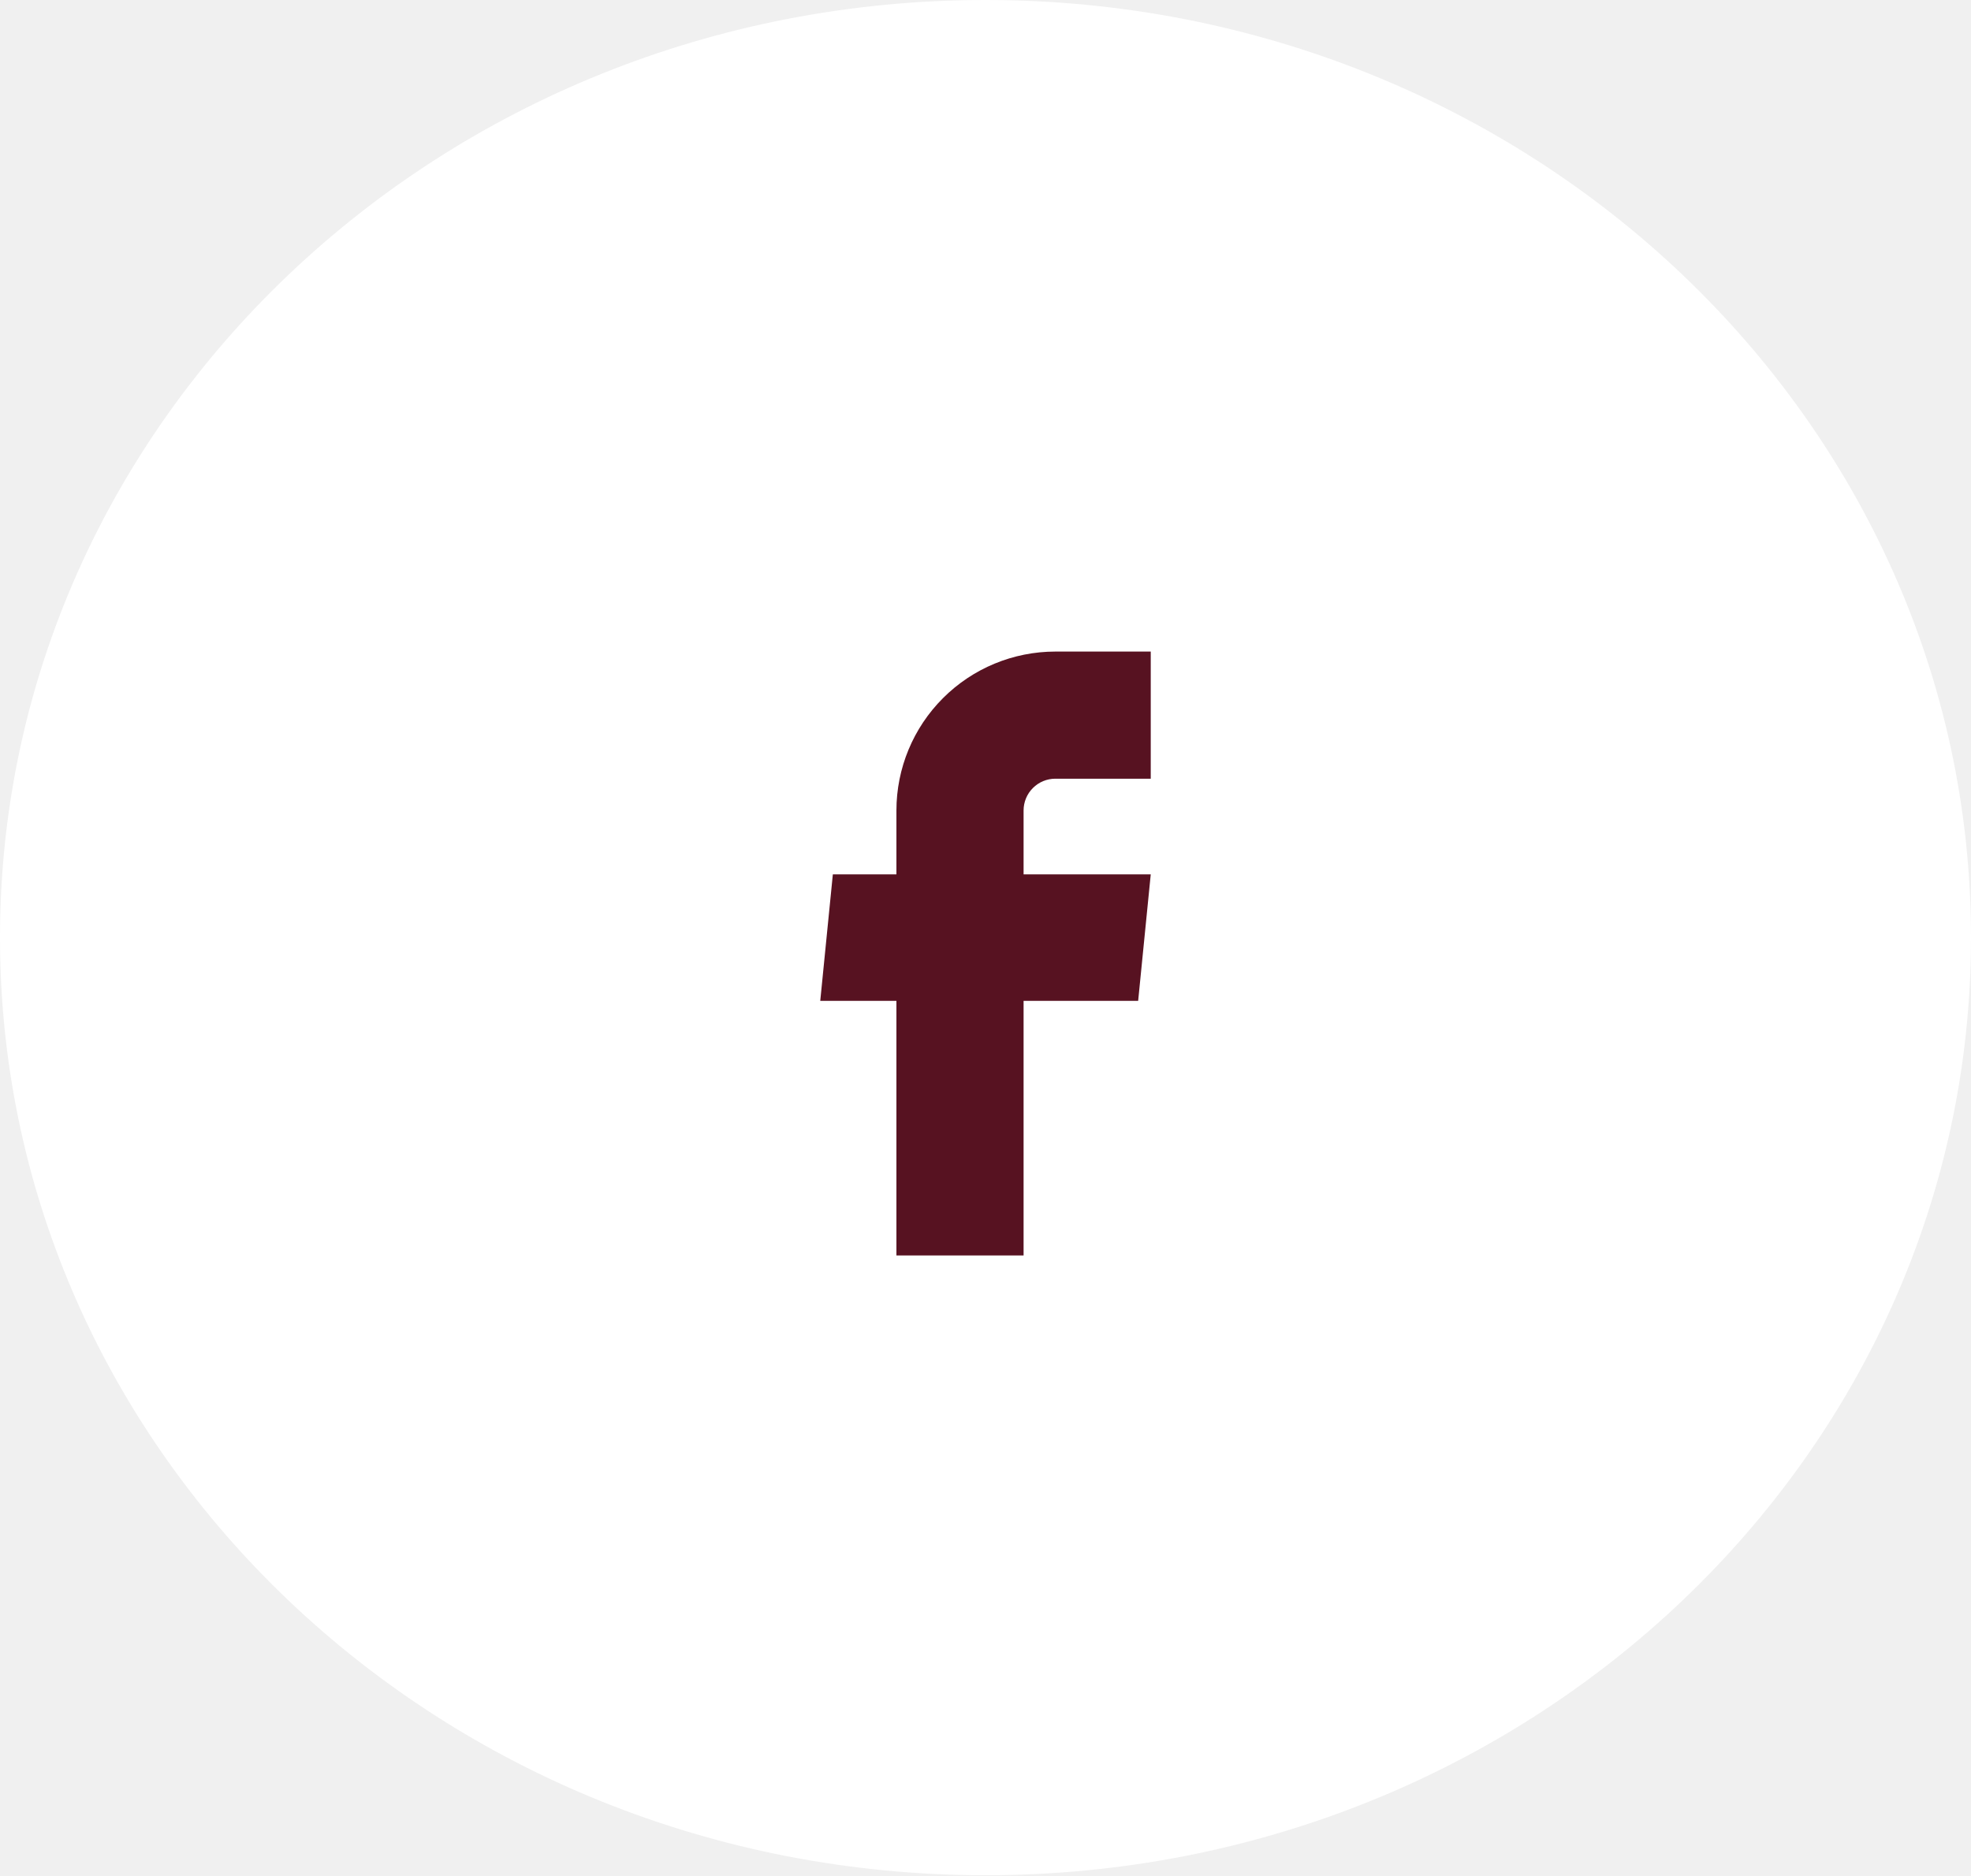
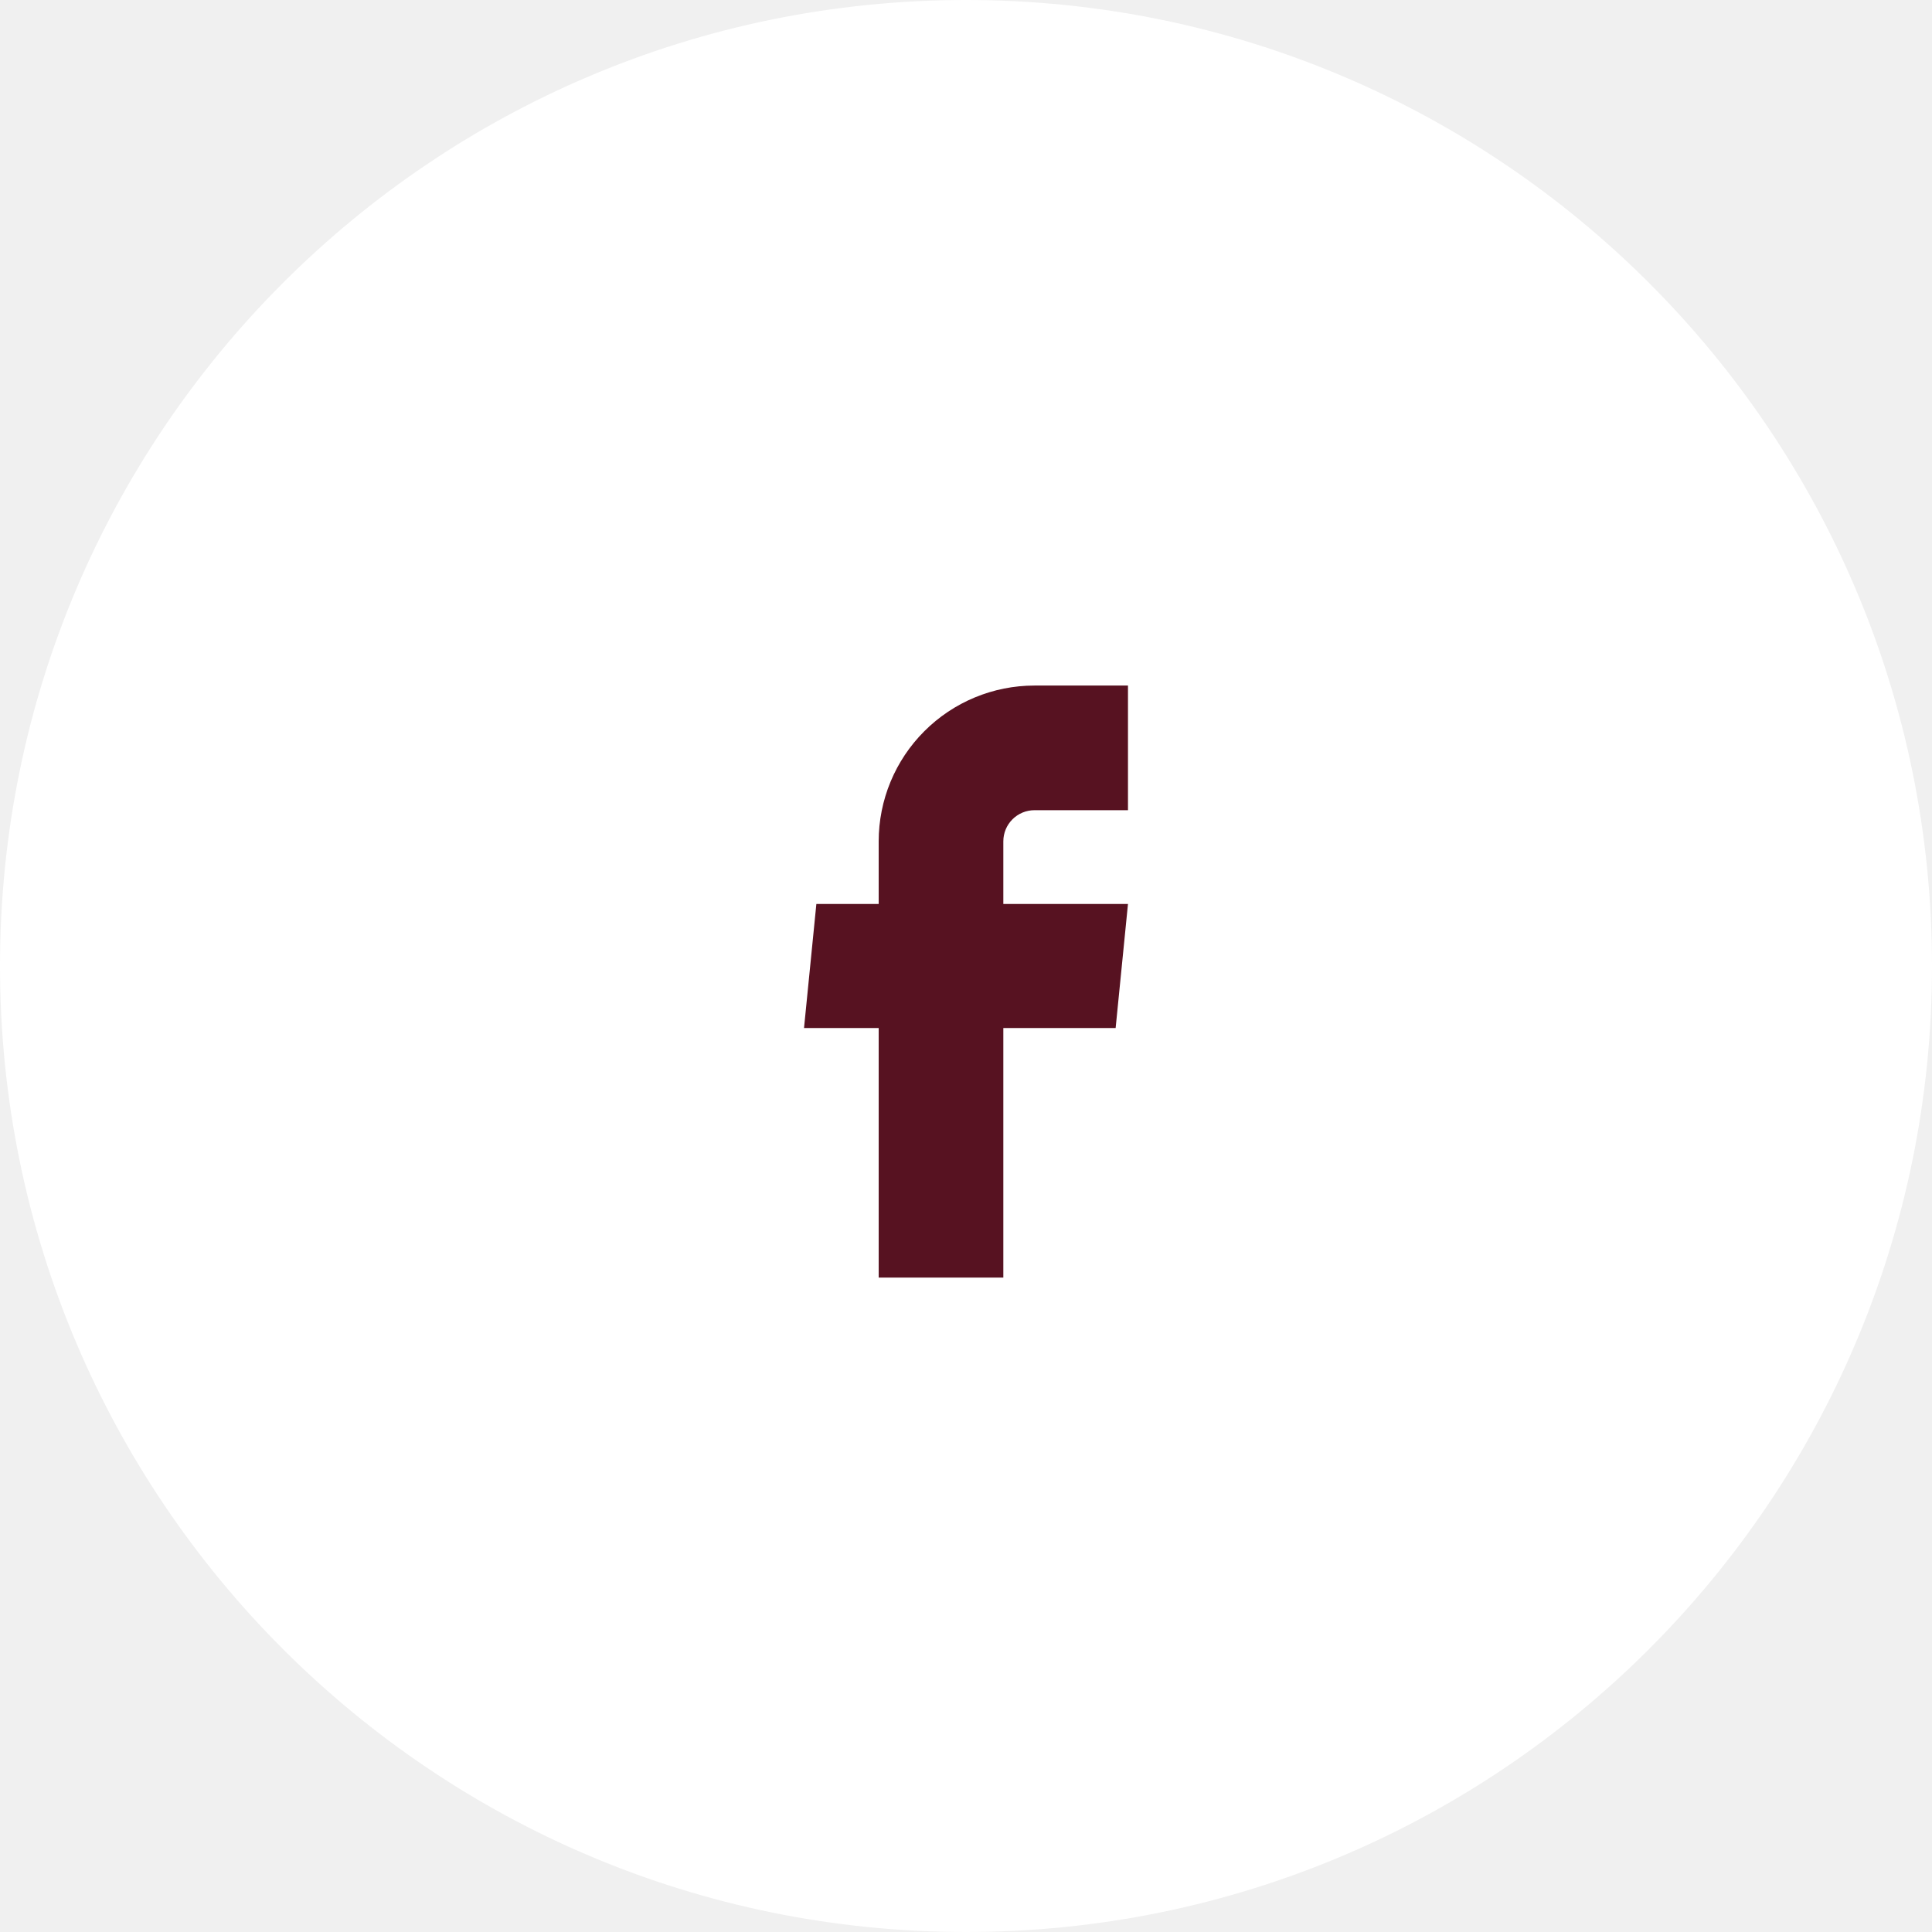
- <svg xmlns="http://www.w3.org/2000/svg" width="62" height="59" viewBox="0 0 62 59" fill="none">
-   <ellipse cx="31" cy="29.5" rx="31" ry="29.5" fill="white" />
-   <path d="M28.198 39.5H32.198V31.49H35.802L36.198 27.51H32.198V25.5C32.198 25.235 32.303 24.98 32.491 24.793C32.678 24.605 32.933 24.5 33.198 24.5H36.198V20.5H33.198C31.872 20.5 30.6 21.027 29.663 21.965C28.725 22.902 28.198 24.174 28.198 25.5V27.51H26.198L25.802 31.49H28.198V39.5Z" fill="#571221" />
+ <svg xmlns="http://www.w3.org/2000/svg" width="62" height="62" viewBox="0 0 62 62" fill="none">
+   <circle cx="31" cy="31" r="31" fill="white" />
+   <g transform="translate(0, 1.5)">
+     <path d="M28.198 39.5H32.198V31.49H35.802L36.198 27.51H32.198V25.5C32.198 25.235 32.303 24.98 32.491 24.793C32.678 24.605 32.933 24.5 33.198 24.5H36.198V20.5H33.198C31.872 20.5 30.6 21.027 29.663 21.965C28.725 22.902 28.198 24.174 28.198 25.5V27.51H26.198L25.802 31.49H28.198V39.5Z" fill="#571221" />
+   </g>
</svg>
